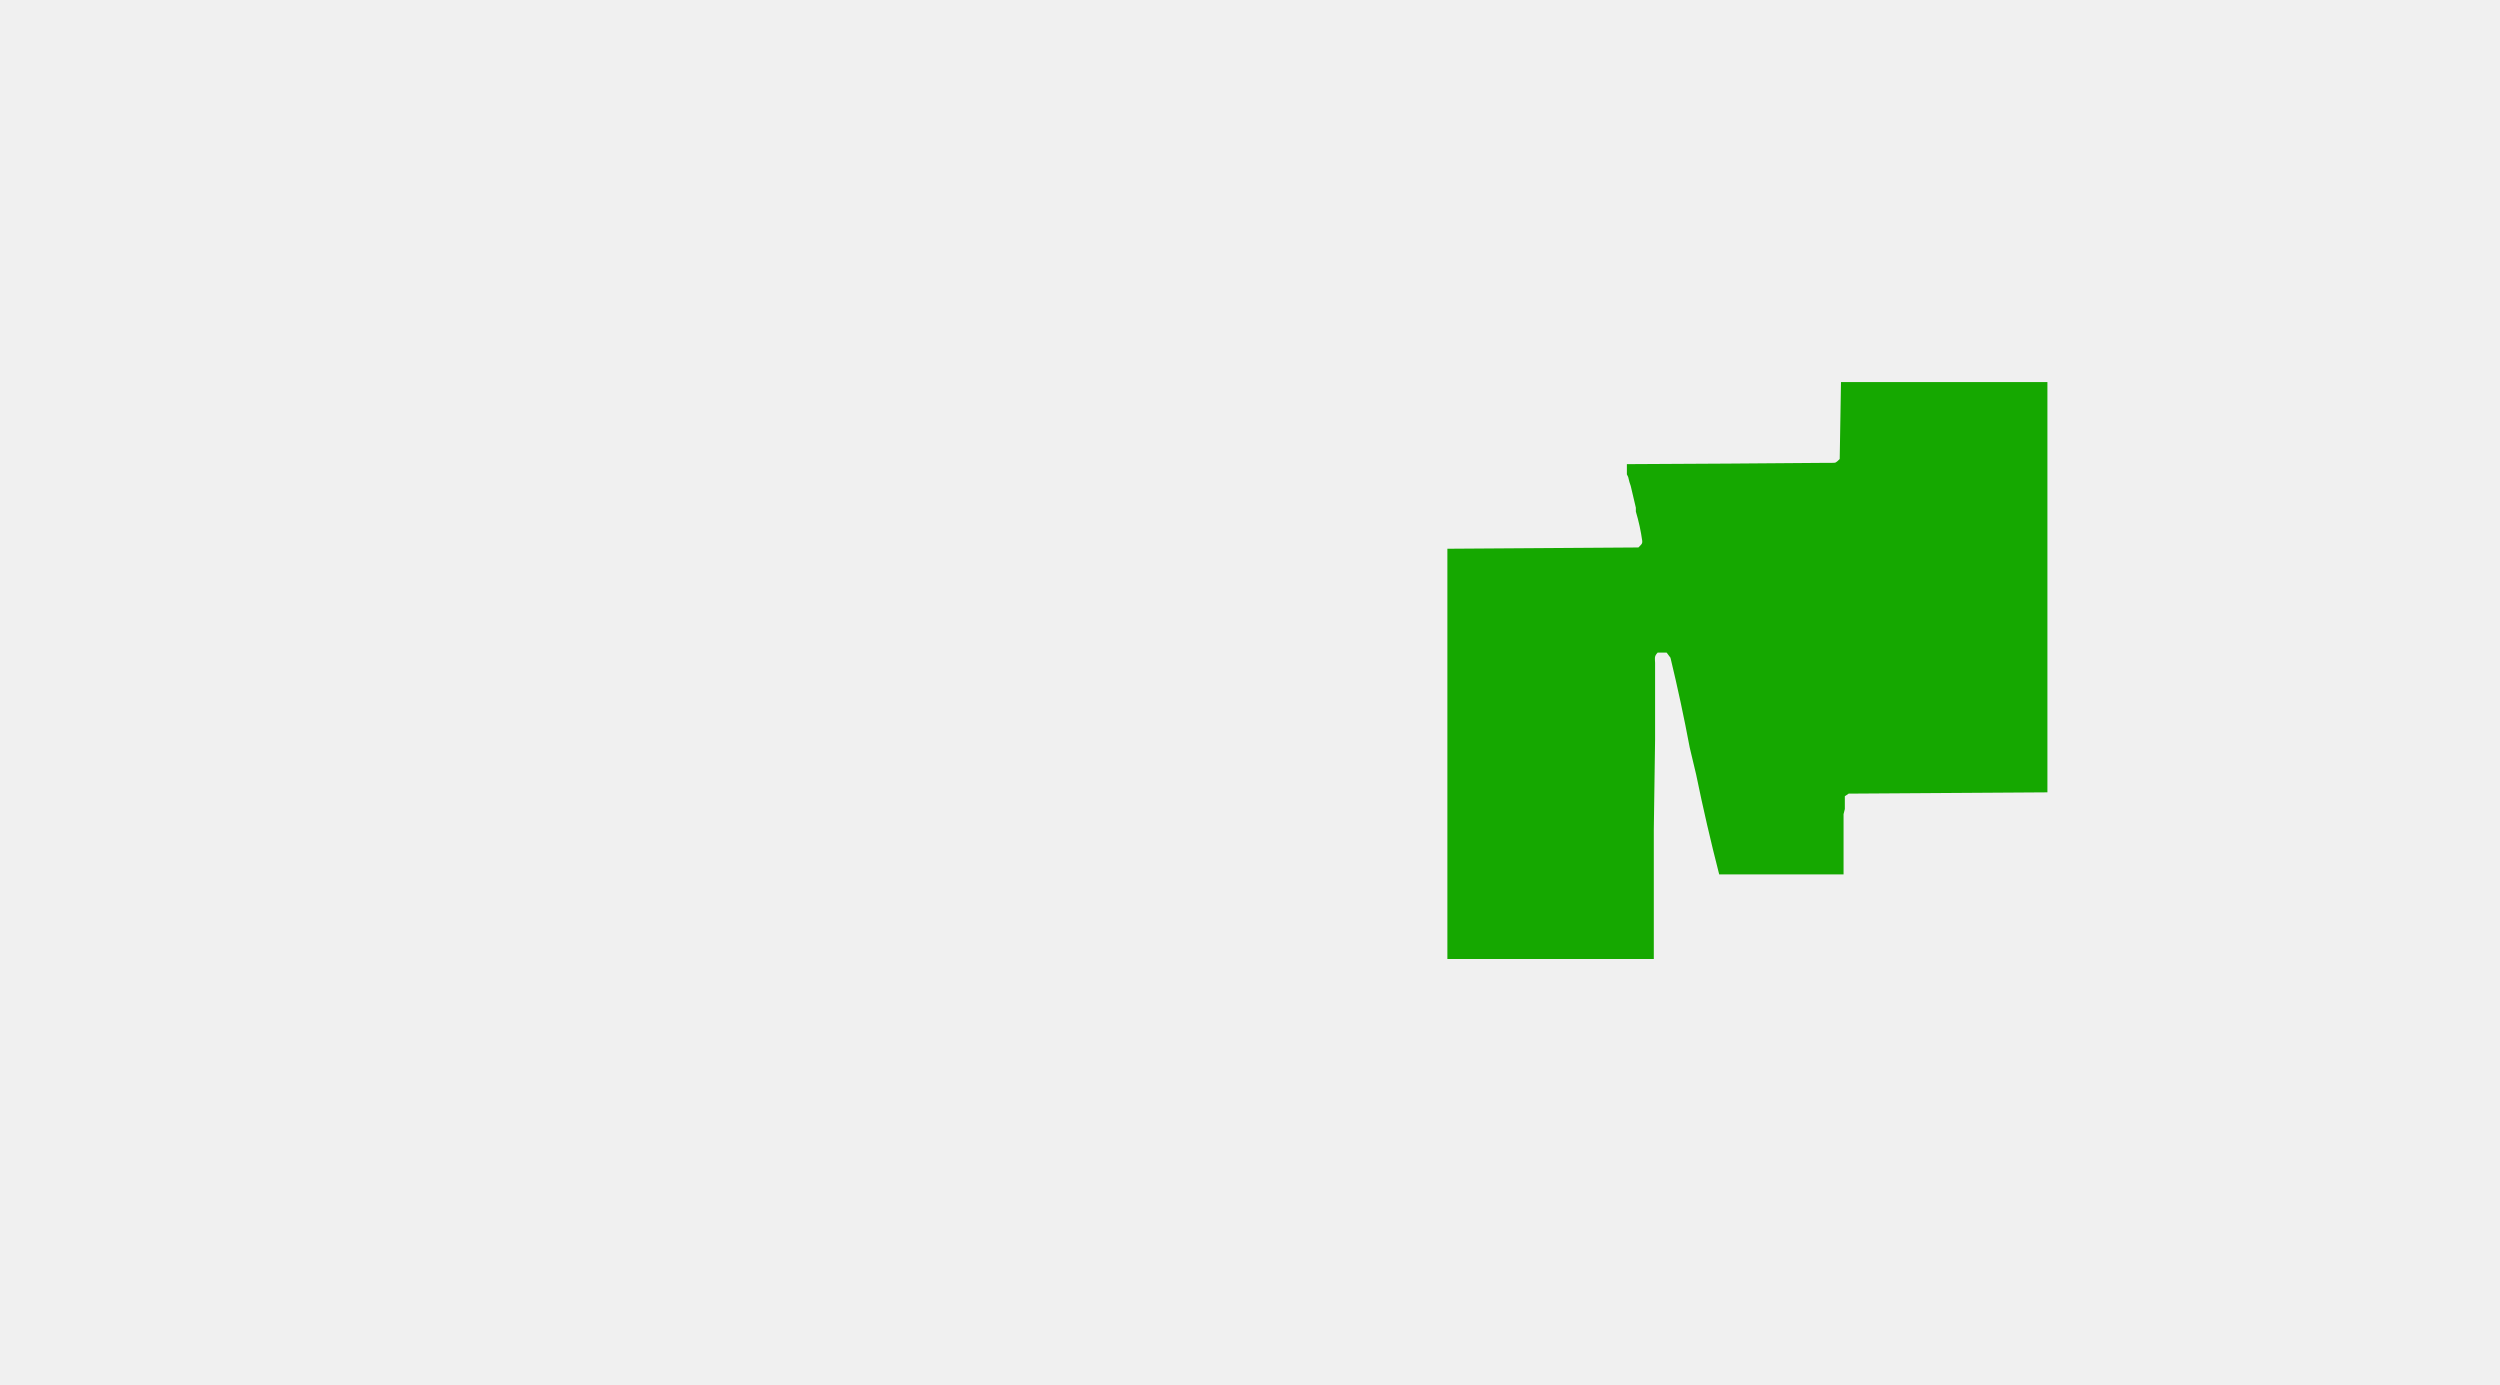
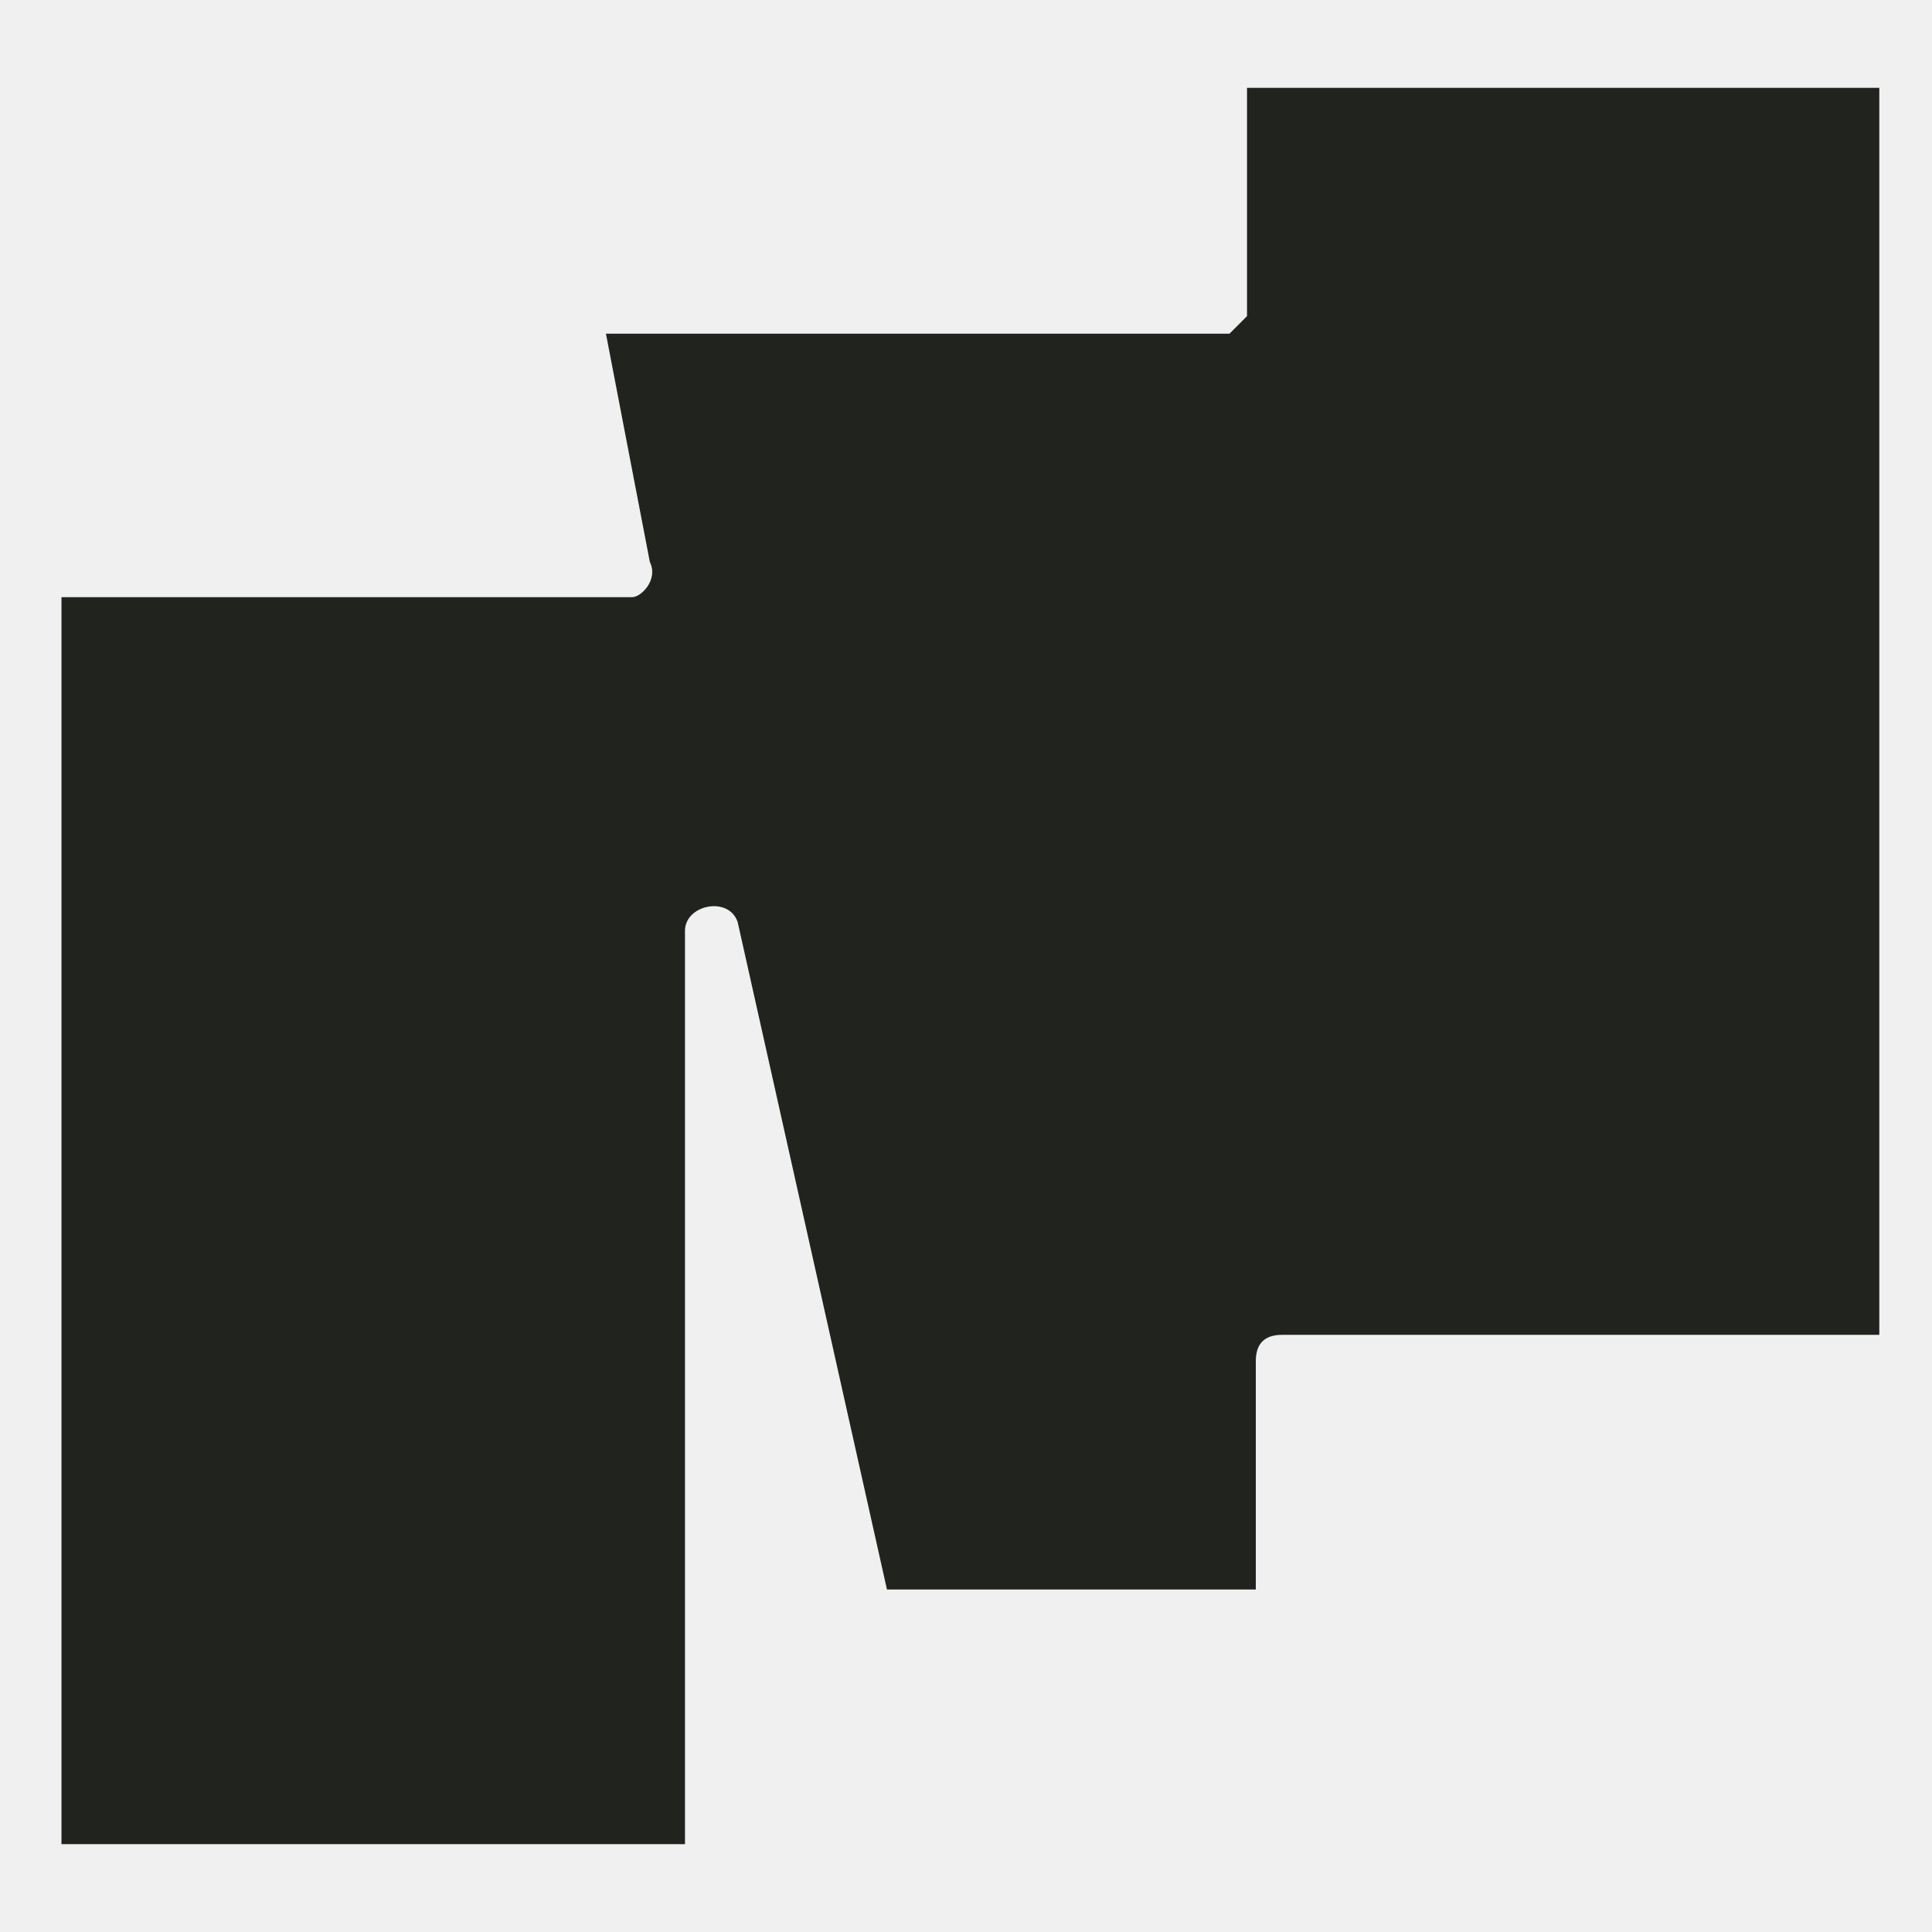
- <svg xmlns="http://www.w3.org/2000/svg" xml:space="preserve" viewBox="-869.9 0 1949.9 1080">
-   <rect width="100" height="100" x="-50" y="-50" fill="none" rx="0" ry="0" style="stroke:none;stroke-width:1;stroke-dasharray:none;stroke-linecap:butt;stroke-dashoffset:0;stroke-linejoin:miter;stroke-miterlimit:4;fill:#fff;fill-opacity:0;fill-rule:nonzero;opacity:1" transform="translate(-820 50)" vector-effect="non-scaling-stroke" />
-   <path d="M0 0h161v320L6 321l-3 2v10l-1 4v47h-97a1641 1641 0 0 1-18-78l-5-21a1408 1408 0 0 0-15-70l-3-4h-7c-3 3-2 5-2 8v16a9682 9682 0 0 1 0 26v18a28963 28963 0 0 0-1 70v101h-161V130l149-1c3-3 3-3 3-5a153 153 0 0 0-5-23v-3l-4-17-1-3-1-4-1-2v-8h3a35723 35723 0 0 0 153-1h4c3 0 3 0 6-3L0 0Z" style="stroke:none;stroke-width:1;stroke-dasharray:none;stroke-linecap:butt;stroke-dashoffset:0;stroke-linejoin:miter;stroke-miterlimit:4;fill:#15a800;fill-rule:nonzero;opacity:1" transform="translate(566 298)" vector-effect="non-scaling-stroke" />
+ <svg xmlns="http://www.w3.org/2000/svg" fill="none" viewBox="0 0 220 220">
+   <path fill="#21231E" fill-rule="evenodd" d="M7 210h71V106c0-3 5-4 6-1l17 76h42v-26c0-2 1-3 3-3h68V10h-72v26l-2 2H69l5 26c1 2-1 4-2 4H7v142Z" clip-rule="evenodd" style="fill:#21231e;fill:color(display-p3 .129 .137 .118);fill-opacity:1" />
</svg>
